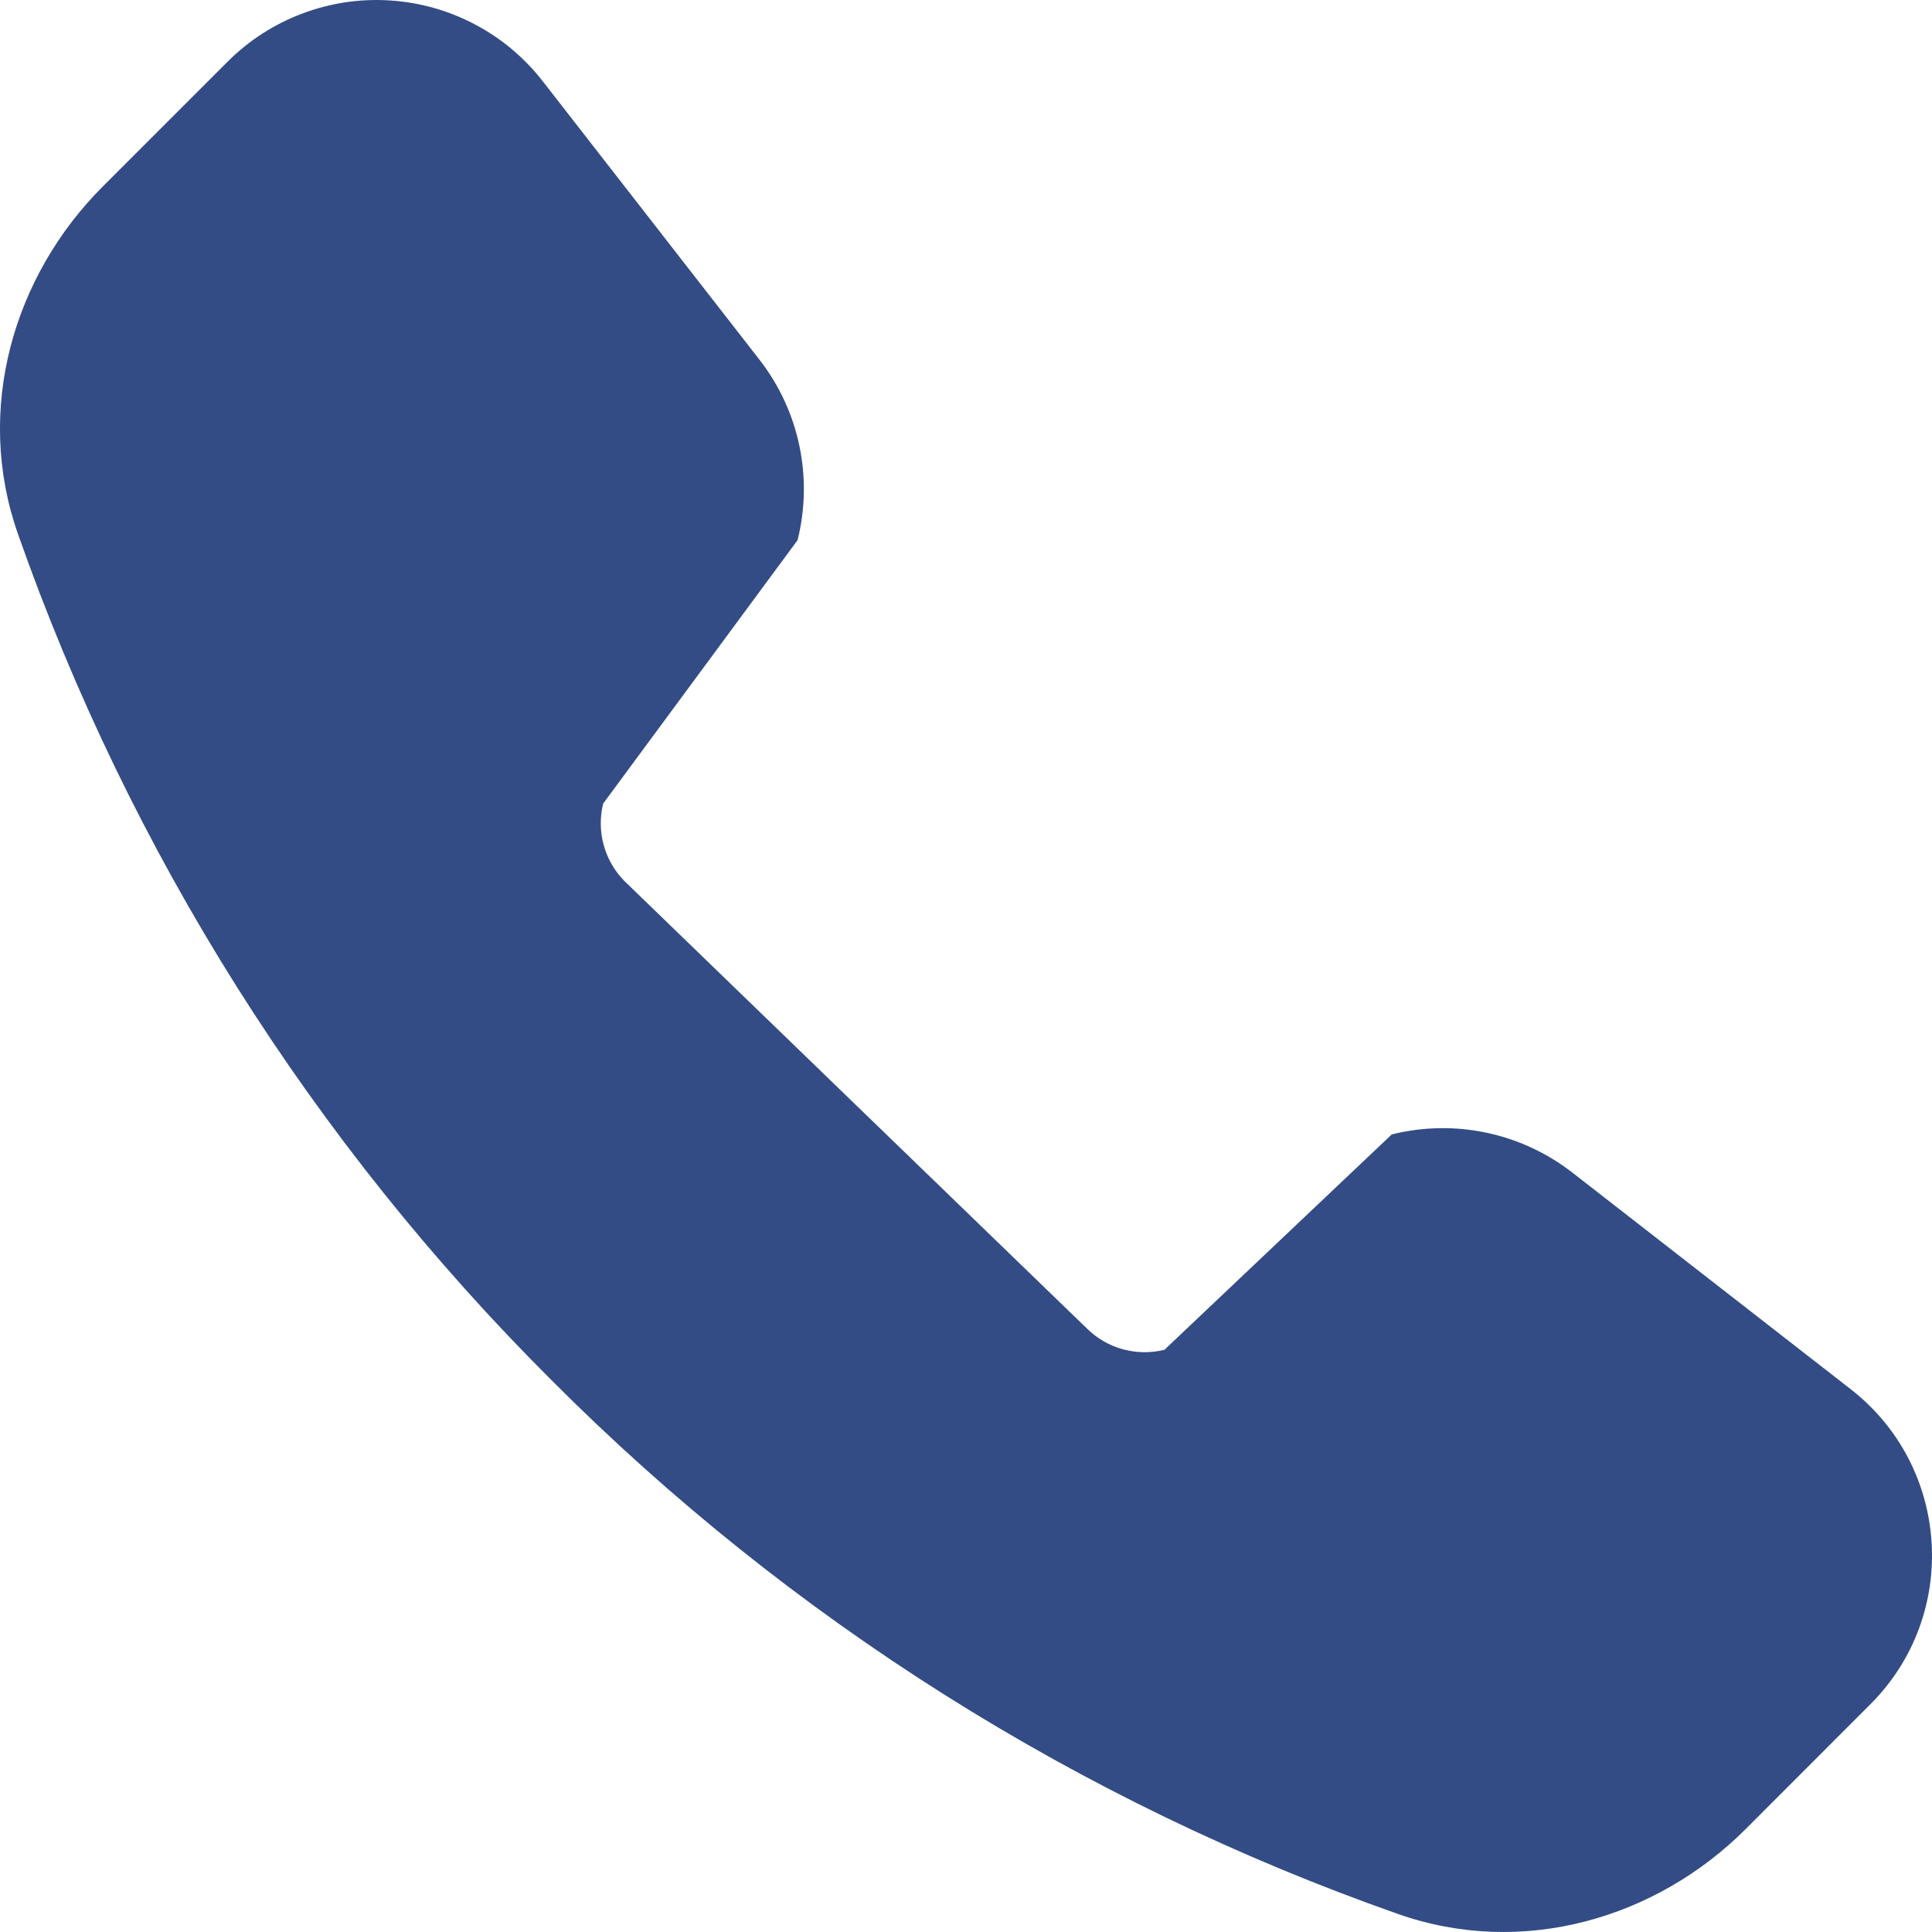
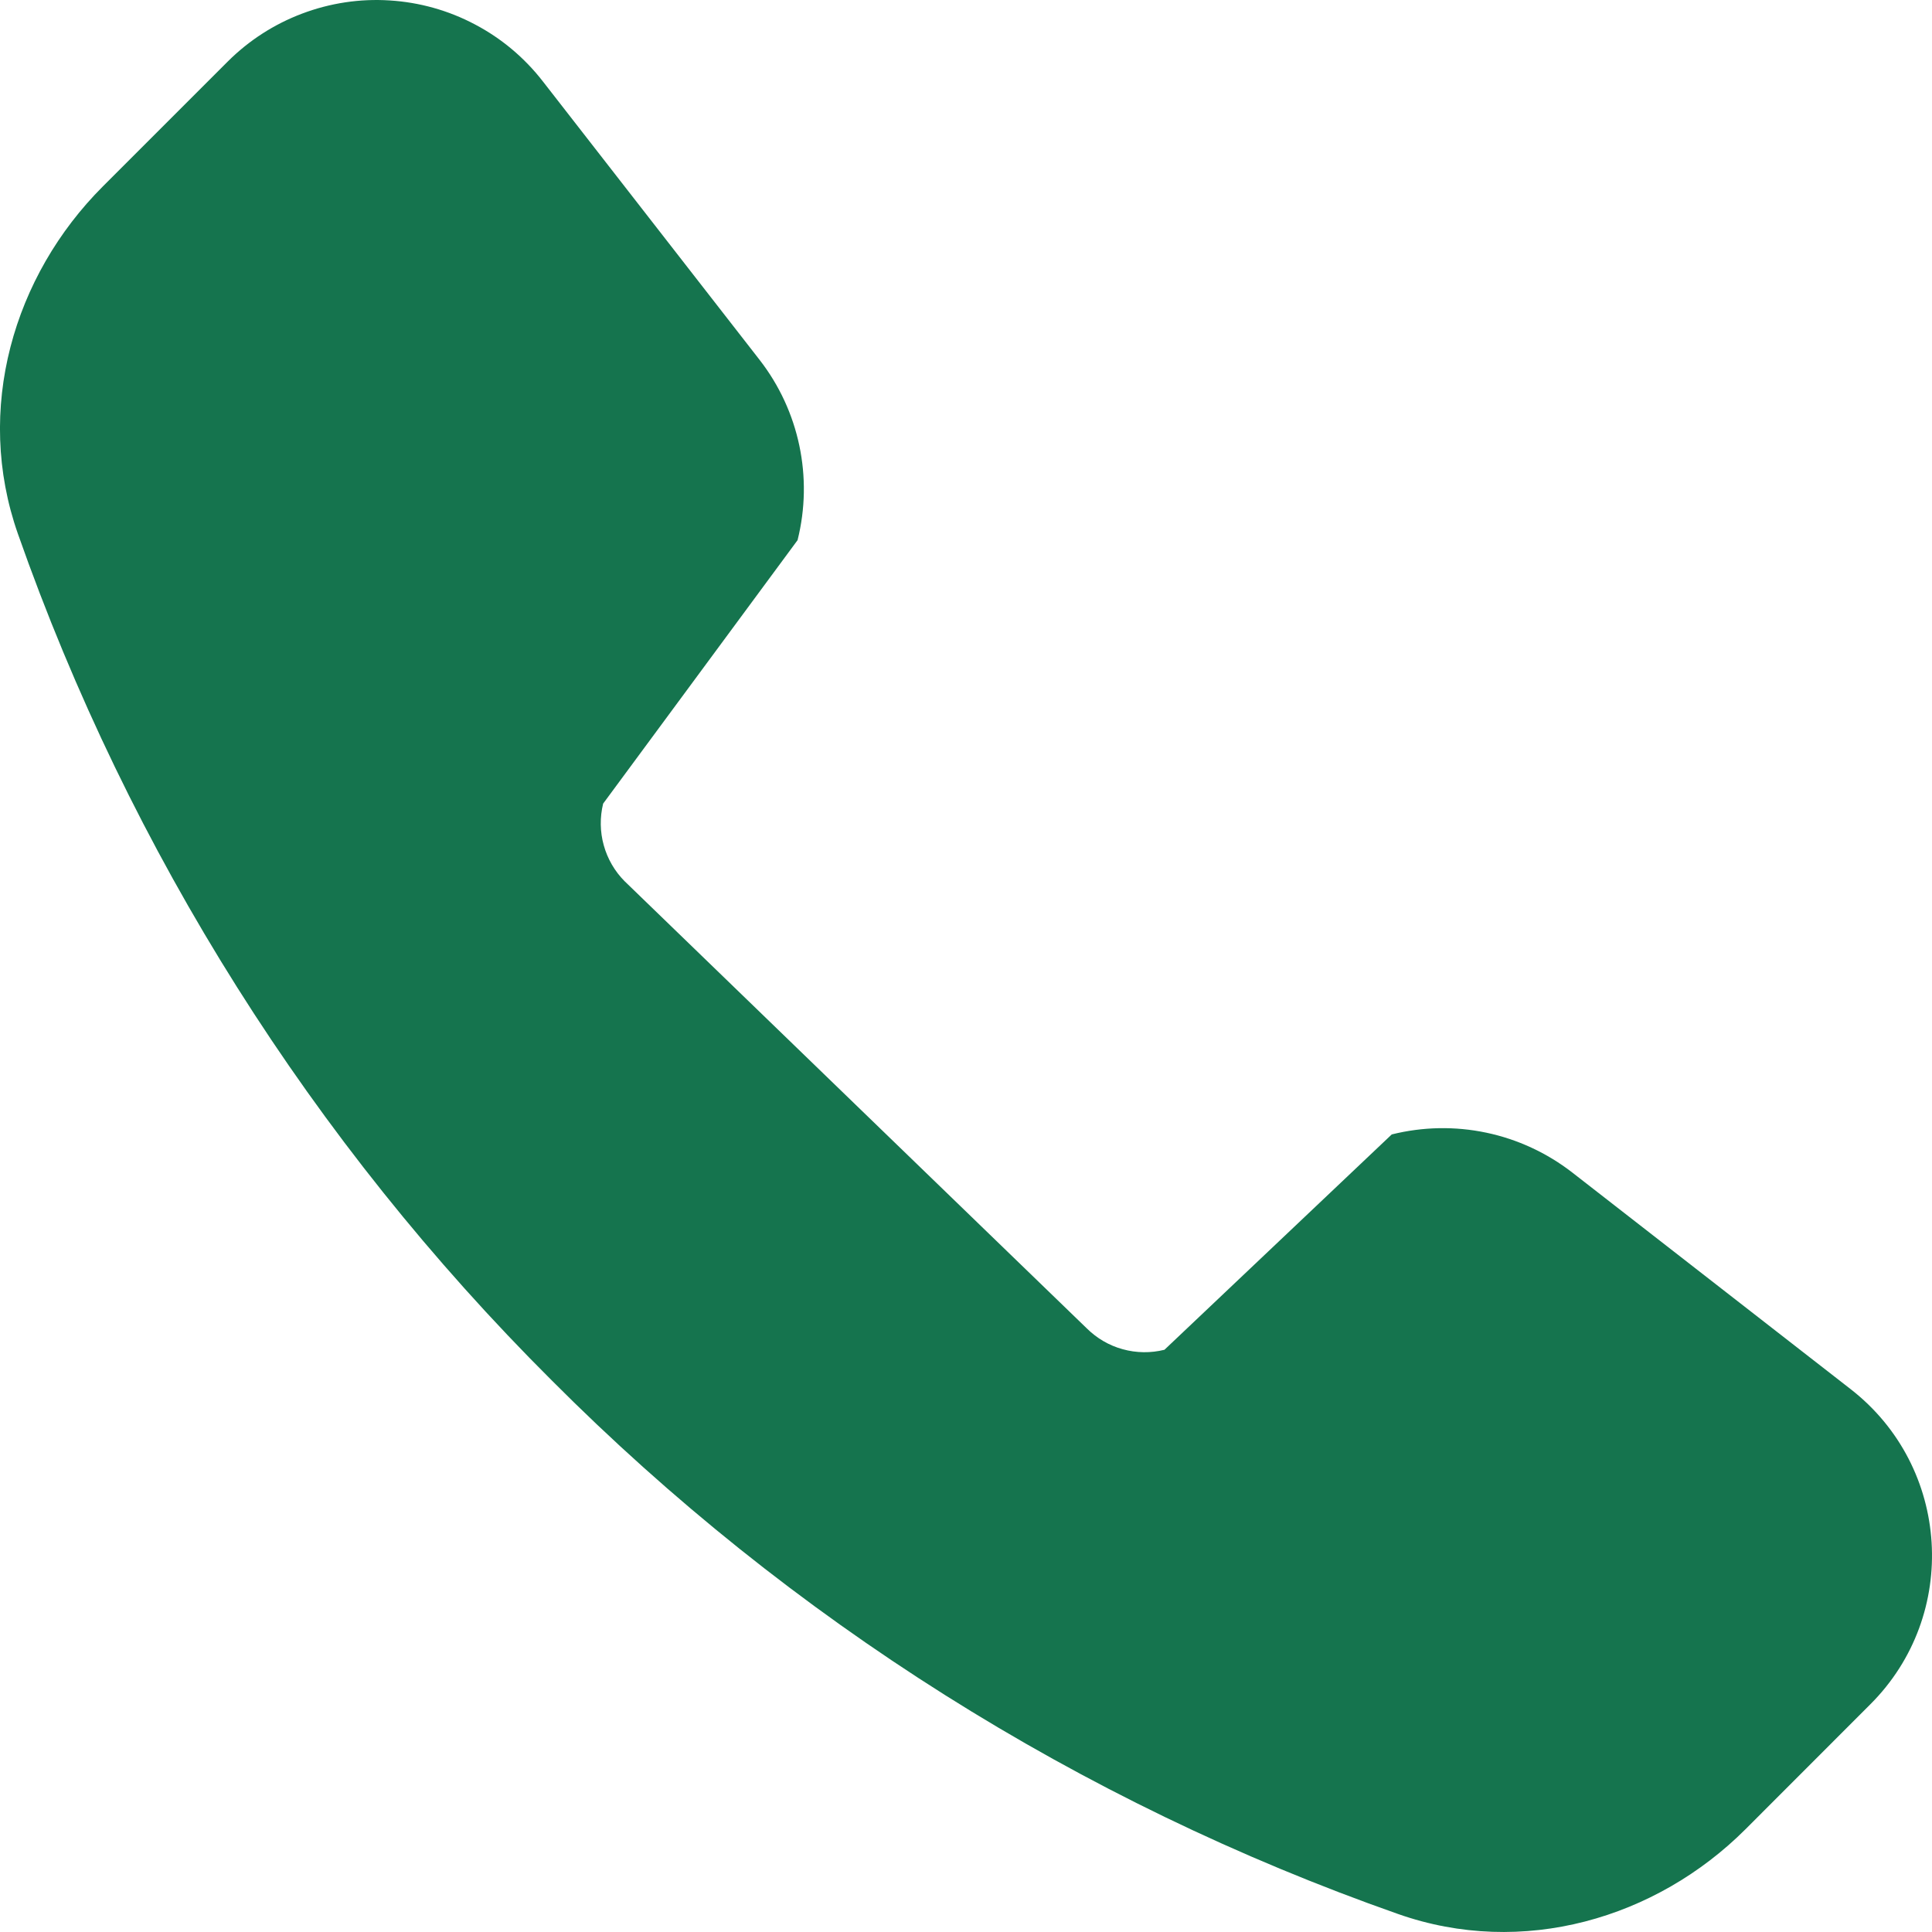
<svg xmlns="http://www.w3.org/2000/svg" width="22" height="22" viewBox="0 0 22 22" fill="none">
-   <path fill-rule="evenodd" clip-rule="evenodd" d="M2.592 0.702C2.833 0.461 3.122 0.275 3.44 0.155C3.758 0.035 4.098 -0.017 4.437 0.005C4.777 0.026 5.108 0.119 5.408 0.278C5.709 0.436 5.972 0.657 6.181 0.926L8.649 4.097C9.101 4.678 9.261 5.436 9.082 6.151L6.868 9.151C6.83 9.307 6.832 9.471 6.875 9.625C6.918 9.78 7 9.922 7.113 10.035L12.375 15.126C12.489 15.239 12.63 15.322 12.785 15.364C12.94 15.407 13.104 15.409 13.26 15.37L15.848 12.918C16.201 12.83 16.569 12.823 16.925 12.898C17.281 12.973 17.615 13.128 17.903 13.351L21.073 15.818C22.213 16.704 22.318 18.389 21.297 19.408L19.876 20.83C18.858 21.847 17.337 22.294 15.92 21.795C12.291 20.52 8.996 18.442 6.281 15.717C3.557 13.002 1.479 9.708 0.204 6.079C-0.294 4.663 0.153 3.141 1.171 2.123L2.592 0.702Z" fill="#334C85" />
+   <path fill-rule="evenodd" clip-rule="evenodd" d="M2.592 0.702C2.833 0.461 3.122 0.275 3.44 0.155C3.758 0.035 4.098 -0.017 4.437 0.005C4.777 0.026 5.108 0.119 5.408 0.278C5.709 0.436 5.972 0.657 6.181 0.926L8.649 4.097C9.101 4.678 9.261 5.436 9.082 6.151L6.868 9.151C6.83 9.307 6.832 9.471 6.875 9.625C6.918 9.78 7 9.922 7.113 10.035L12.375 15.126C12.489 15.239 12.63 15.322 12.785 15.364C12.94 15.407 13.104 15.409 13.26 15.37L15.848 12.918C16.201 12.83 16.569 12.823 16.925 12.898C17.281 12.973 17.615 13.128 17.903 13.351L21.073 15.818C22.213 16.704 22.318 18.389 21.297 19.408L19.876 20.83C18.858 21.847 17.337 22.294 15.92 21.795C12.291 20.52 8.996 18.442 6.281 15.717C3.557 13.002 1.479 9.708 0.204 6.079C-0.294 4.663 0.153 3.141 1.171 2.123L2.592 0.702Z" fill="#15744e" />
</svg>
